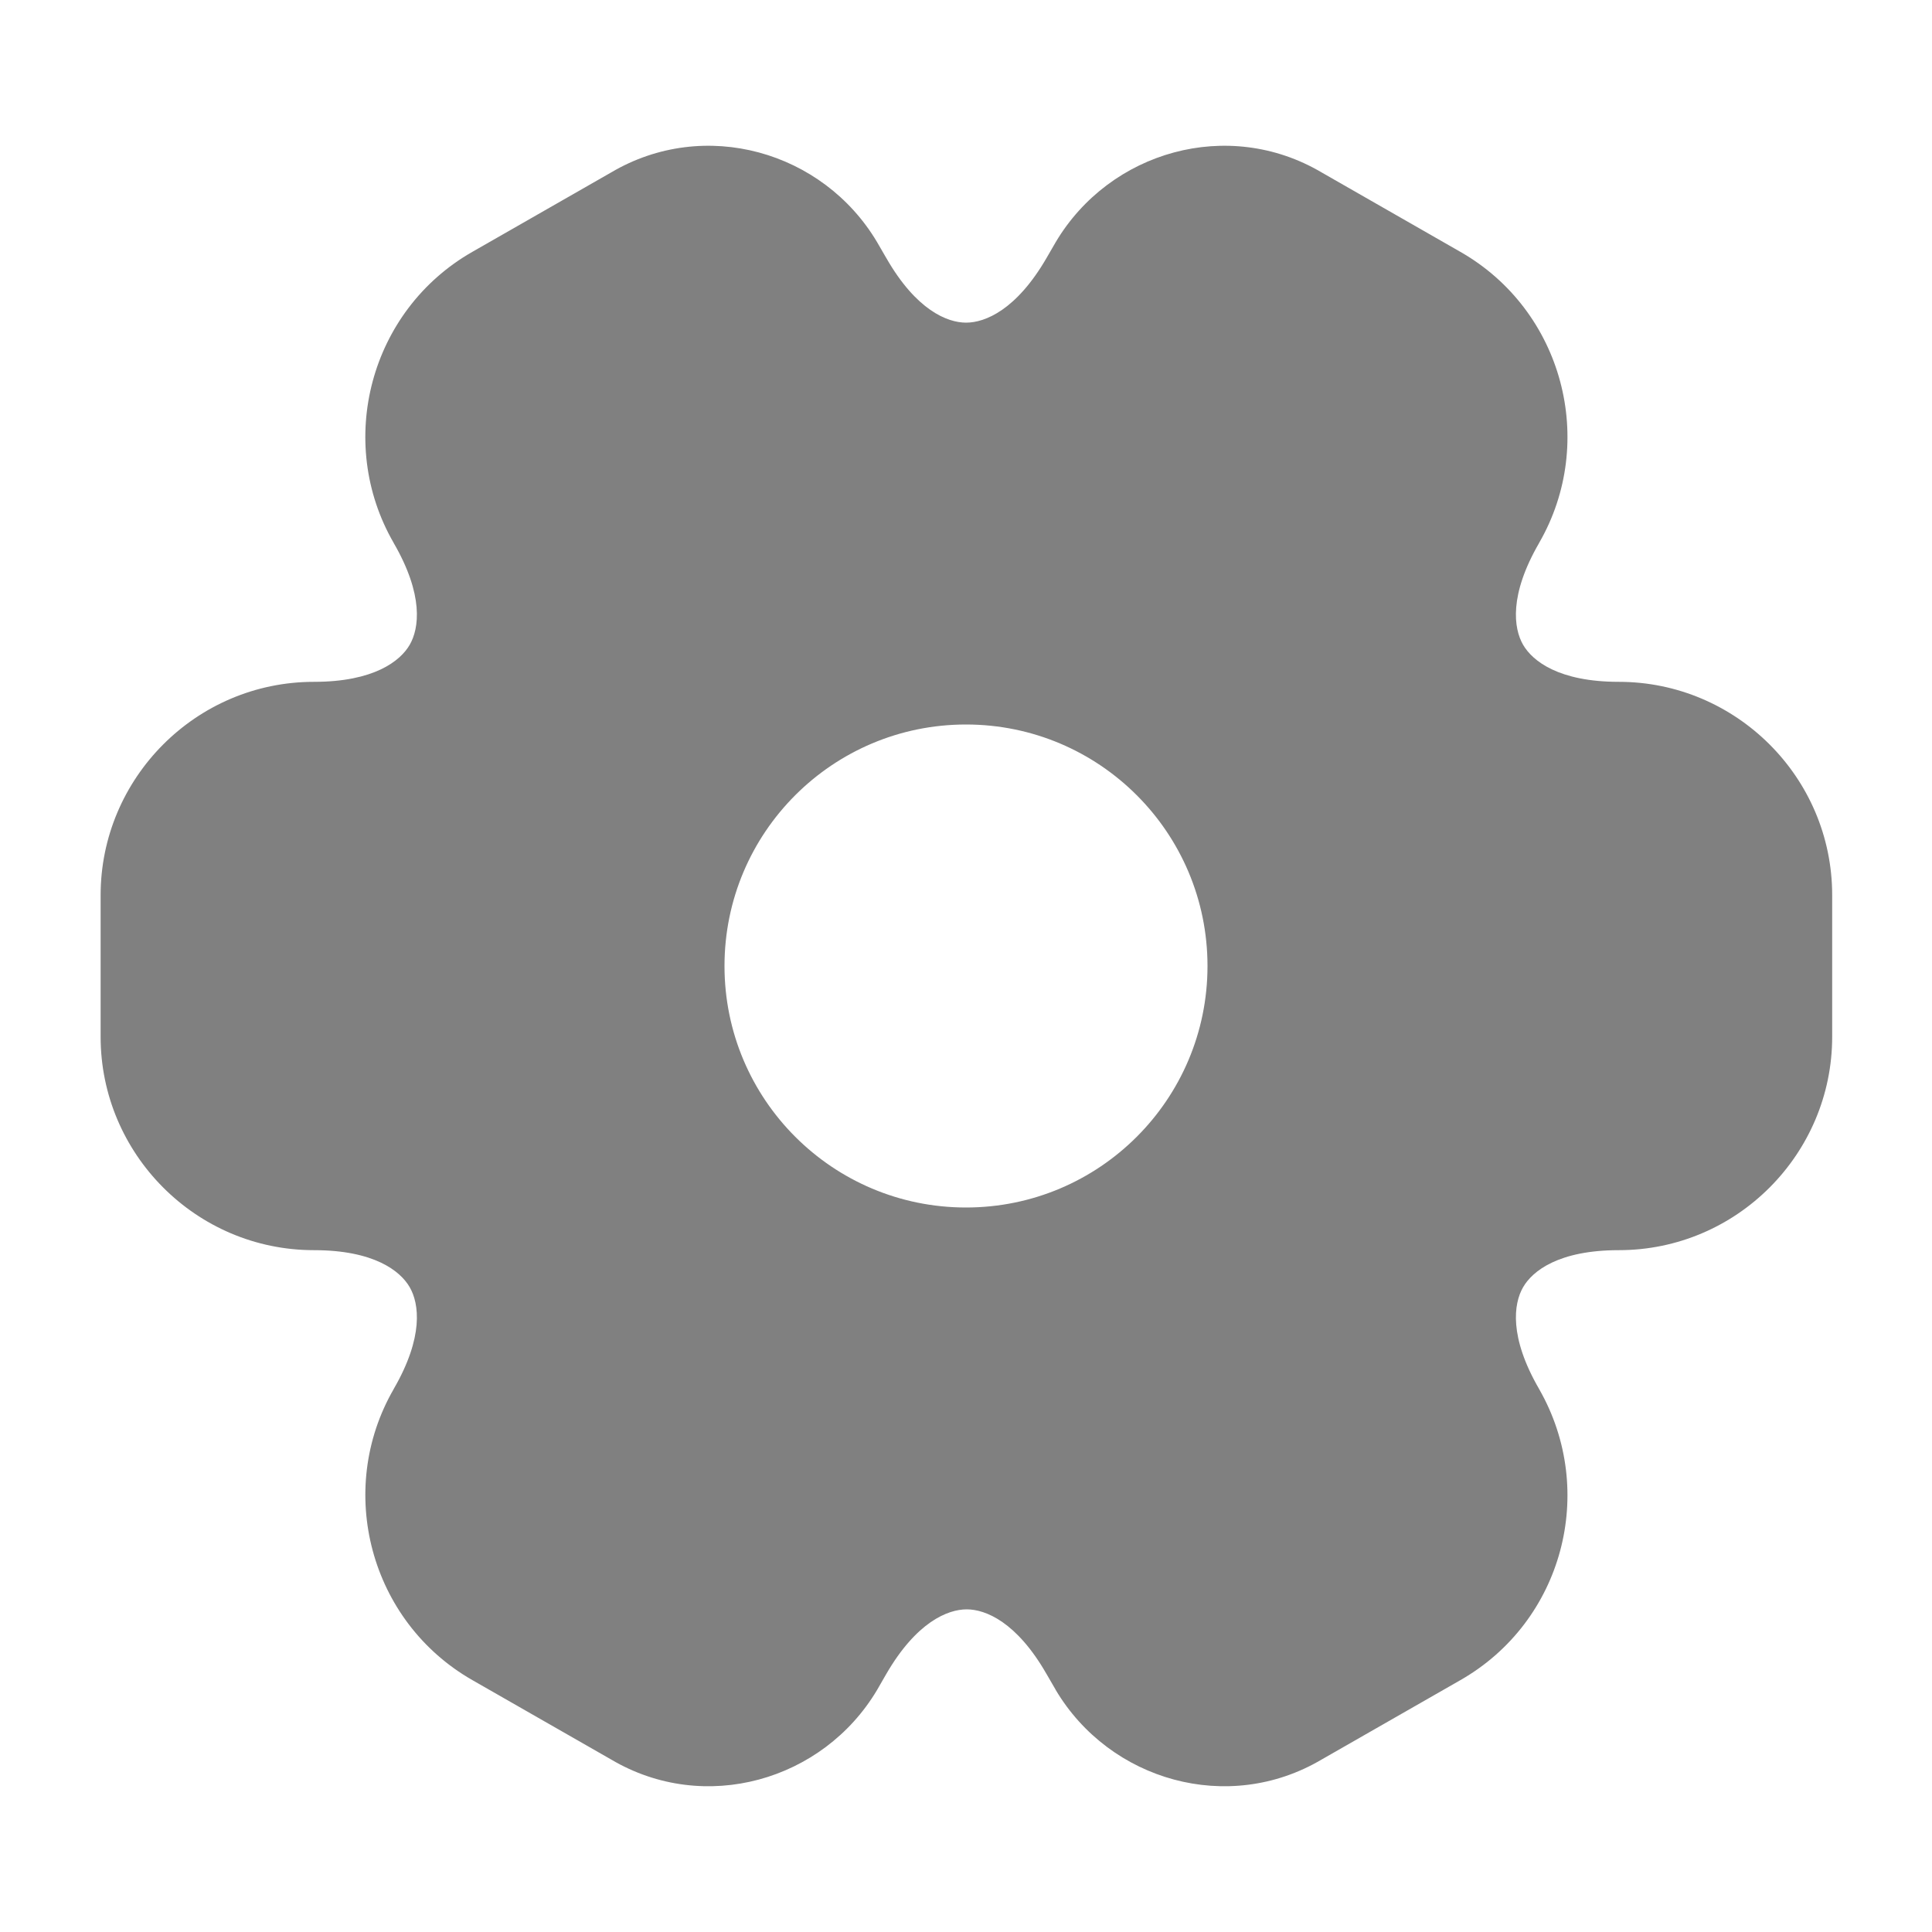
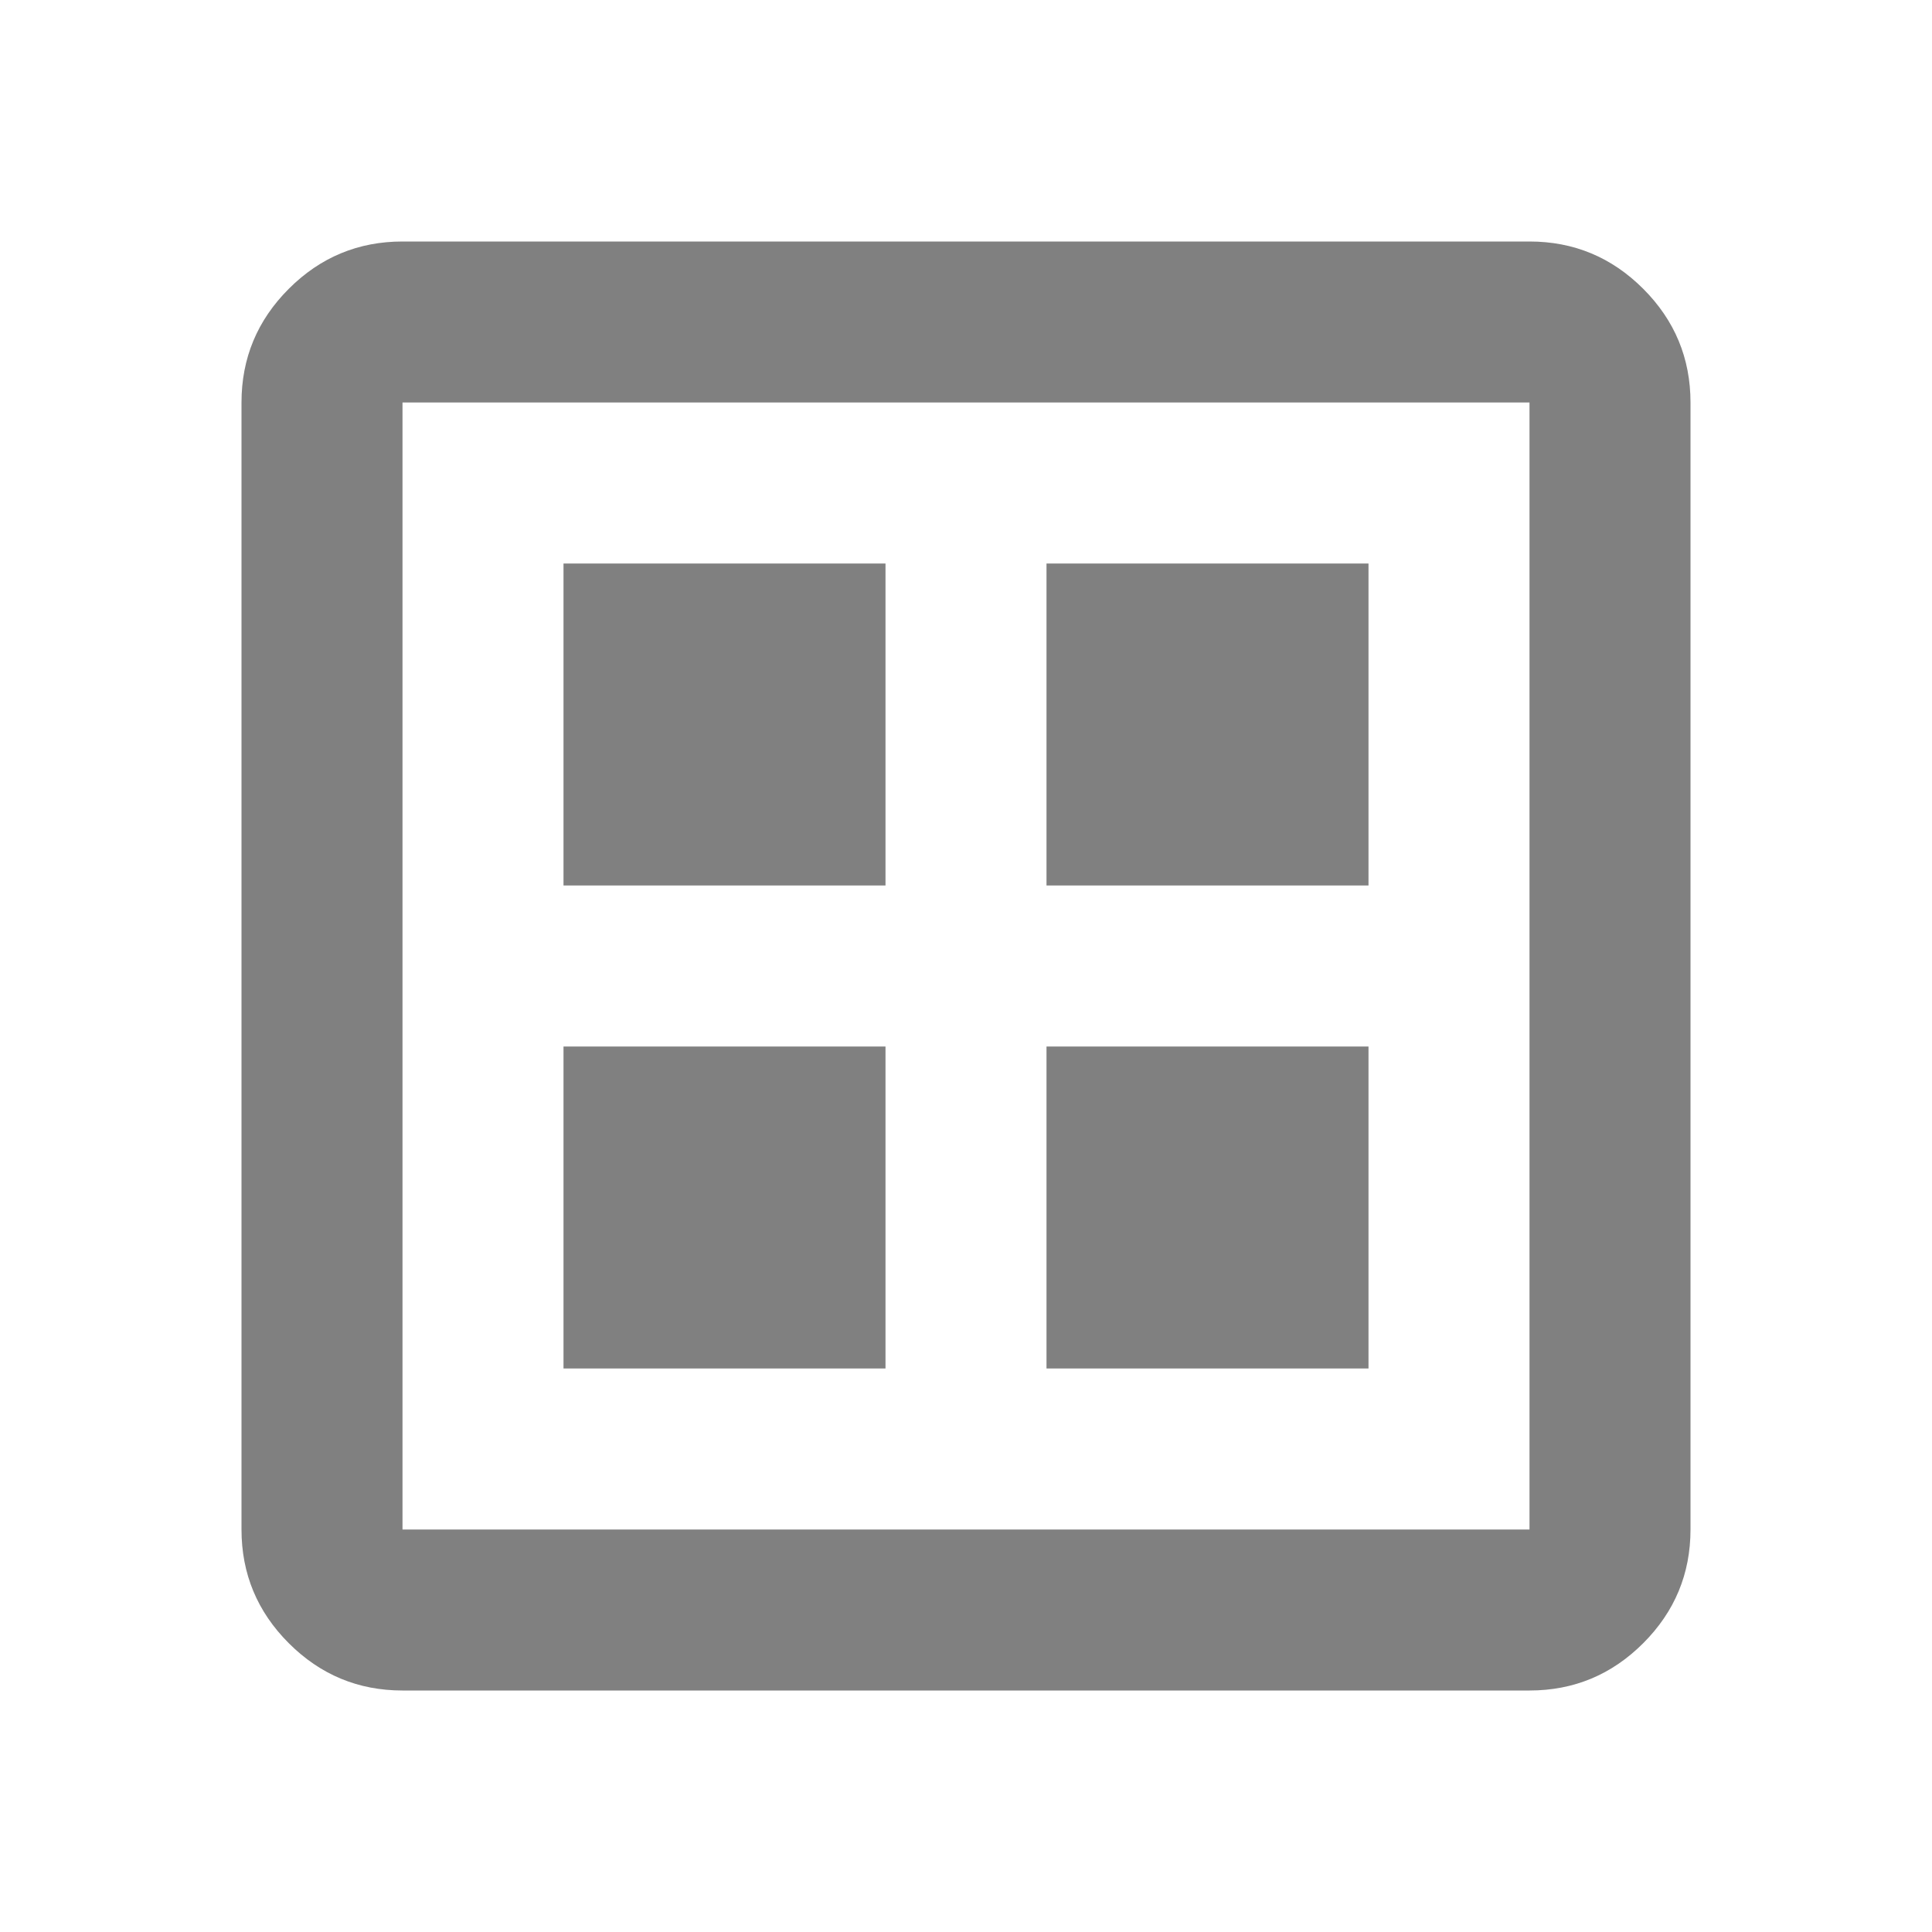
- <svg xmlns="http://www.w3.org/2000/svg" width="800px" height="800px" viewBox="0 0 24 24" fill="none">
-   <g id="style=fill">
-     <g id="setting">
-       <path id="Subtract" fill-rule="evenodd" clip-rule="evenodd" d="M10.895 3.007C10.223 1.877 8.752 1.457 7.592 2.142L5.867 3.129C4.595 3.856 4.164 5.487 4.891 6.745L4.891 6.746C5.266 7.393 5.207 7.806 5.09 8.009C4.973 8.212 4.645 8.47 3.9 8.47C2.433 8.47 1.25 9.668 1.25 11.12V12.88C1.25 14.332 2.433 15.53 3.9 15.53C4.645 15.53 4.973 15.787 5.09 15.991C5.207 16.194 5.266 16.607 4.891 17.254L4.891 17.255C4.164 18.513 4.596 20.144 5.868 20.871L7.593 21.858C8.752 22.543 10.223 22.123 10.895 20.994L11.009 20.796C11.384 20.149 11.773 19.992 12.009 19.992C12.243 19.992 12.629 20.148 12.999 20.793L13.001 20.796L13.111 20.986L13.115 20.994C13.787 22.123 15.258 22.543 16.417 21.858L18.142 20.871C19.416 20.143 19.844 18.523 19.121 17.258L19.119 17.254C18.744 16.607 18.803 16.194 18.92 15.991C19.037 15.787 19.365 15.53 20.11 15.53C21.577 15.53 22.76 14.332 22.76 12.88V11.12C22.76 9.653 21.562 8.47 20.11 8.47C19.365 8.47 19.037 8.212 18.92 8.009C18.803 7.806 18.744 7.393 19.119 6.746L19.119 6.745C19.846 5.487 19.415 3.856 18.142 3.129L16.418 2.142C15.258 1.457 13.787 1.877 13.115 3.007L13.001 3.204C12.626 3.851 12.237 4.008 12.001 4.008C11.767 4.008 11.381 3.852 11.011 3.207L11.009 3.204L10.899 3.014L10.895 3.007ZM15 12C15 13.657 13.657 15 12 15C10.343 15 9 13.657 9 12C9 10.343 10.343 9 12 9C13.657 9 15 10.343 15 12Z" fill="#808080" />
-     </g>
-   </g>
+ <svg xmlns="http://www.w3.org/2000/svg" height="24px" viewBox="0 -960 960 960" width="24px" fill="#808080">
+   <path d="M280-280h160v-160H280v160Zm240 0h160v-160H520v160ZM280-520h160v-160H280v160Zm240 0h160v-160H520v160ZM200-120q-33 0-56.5-23.5T120-200v-560q0-33 23.5-56.5T200-840h560q33 0 56.5 23.5T840-760v560q0 33-23.5 56.5T760-120H200Zm0-80h560v-560H200v560Zm0-560v560-560Z" />
</svg>
